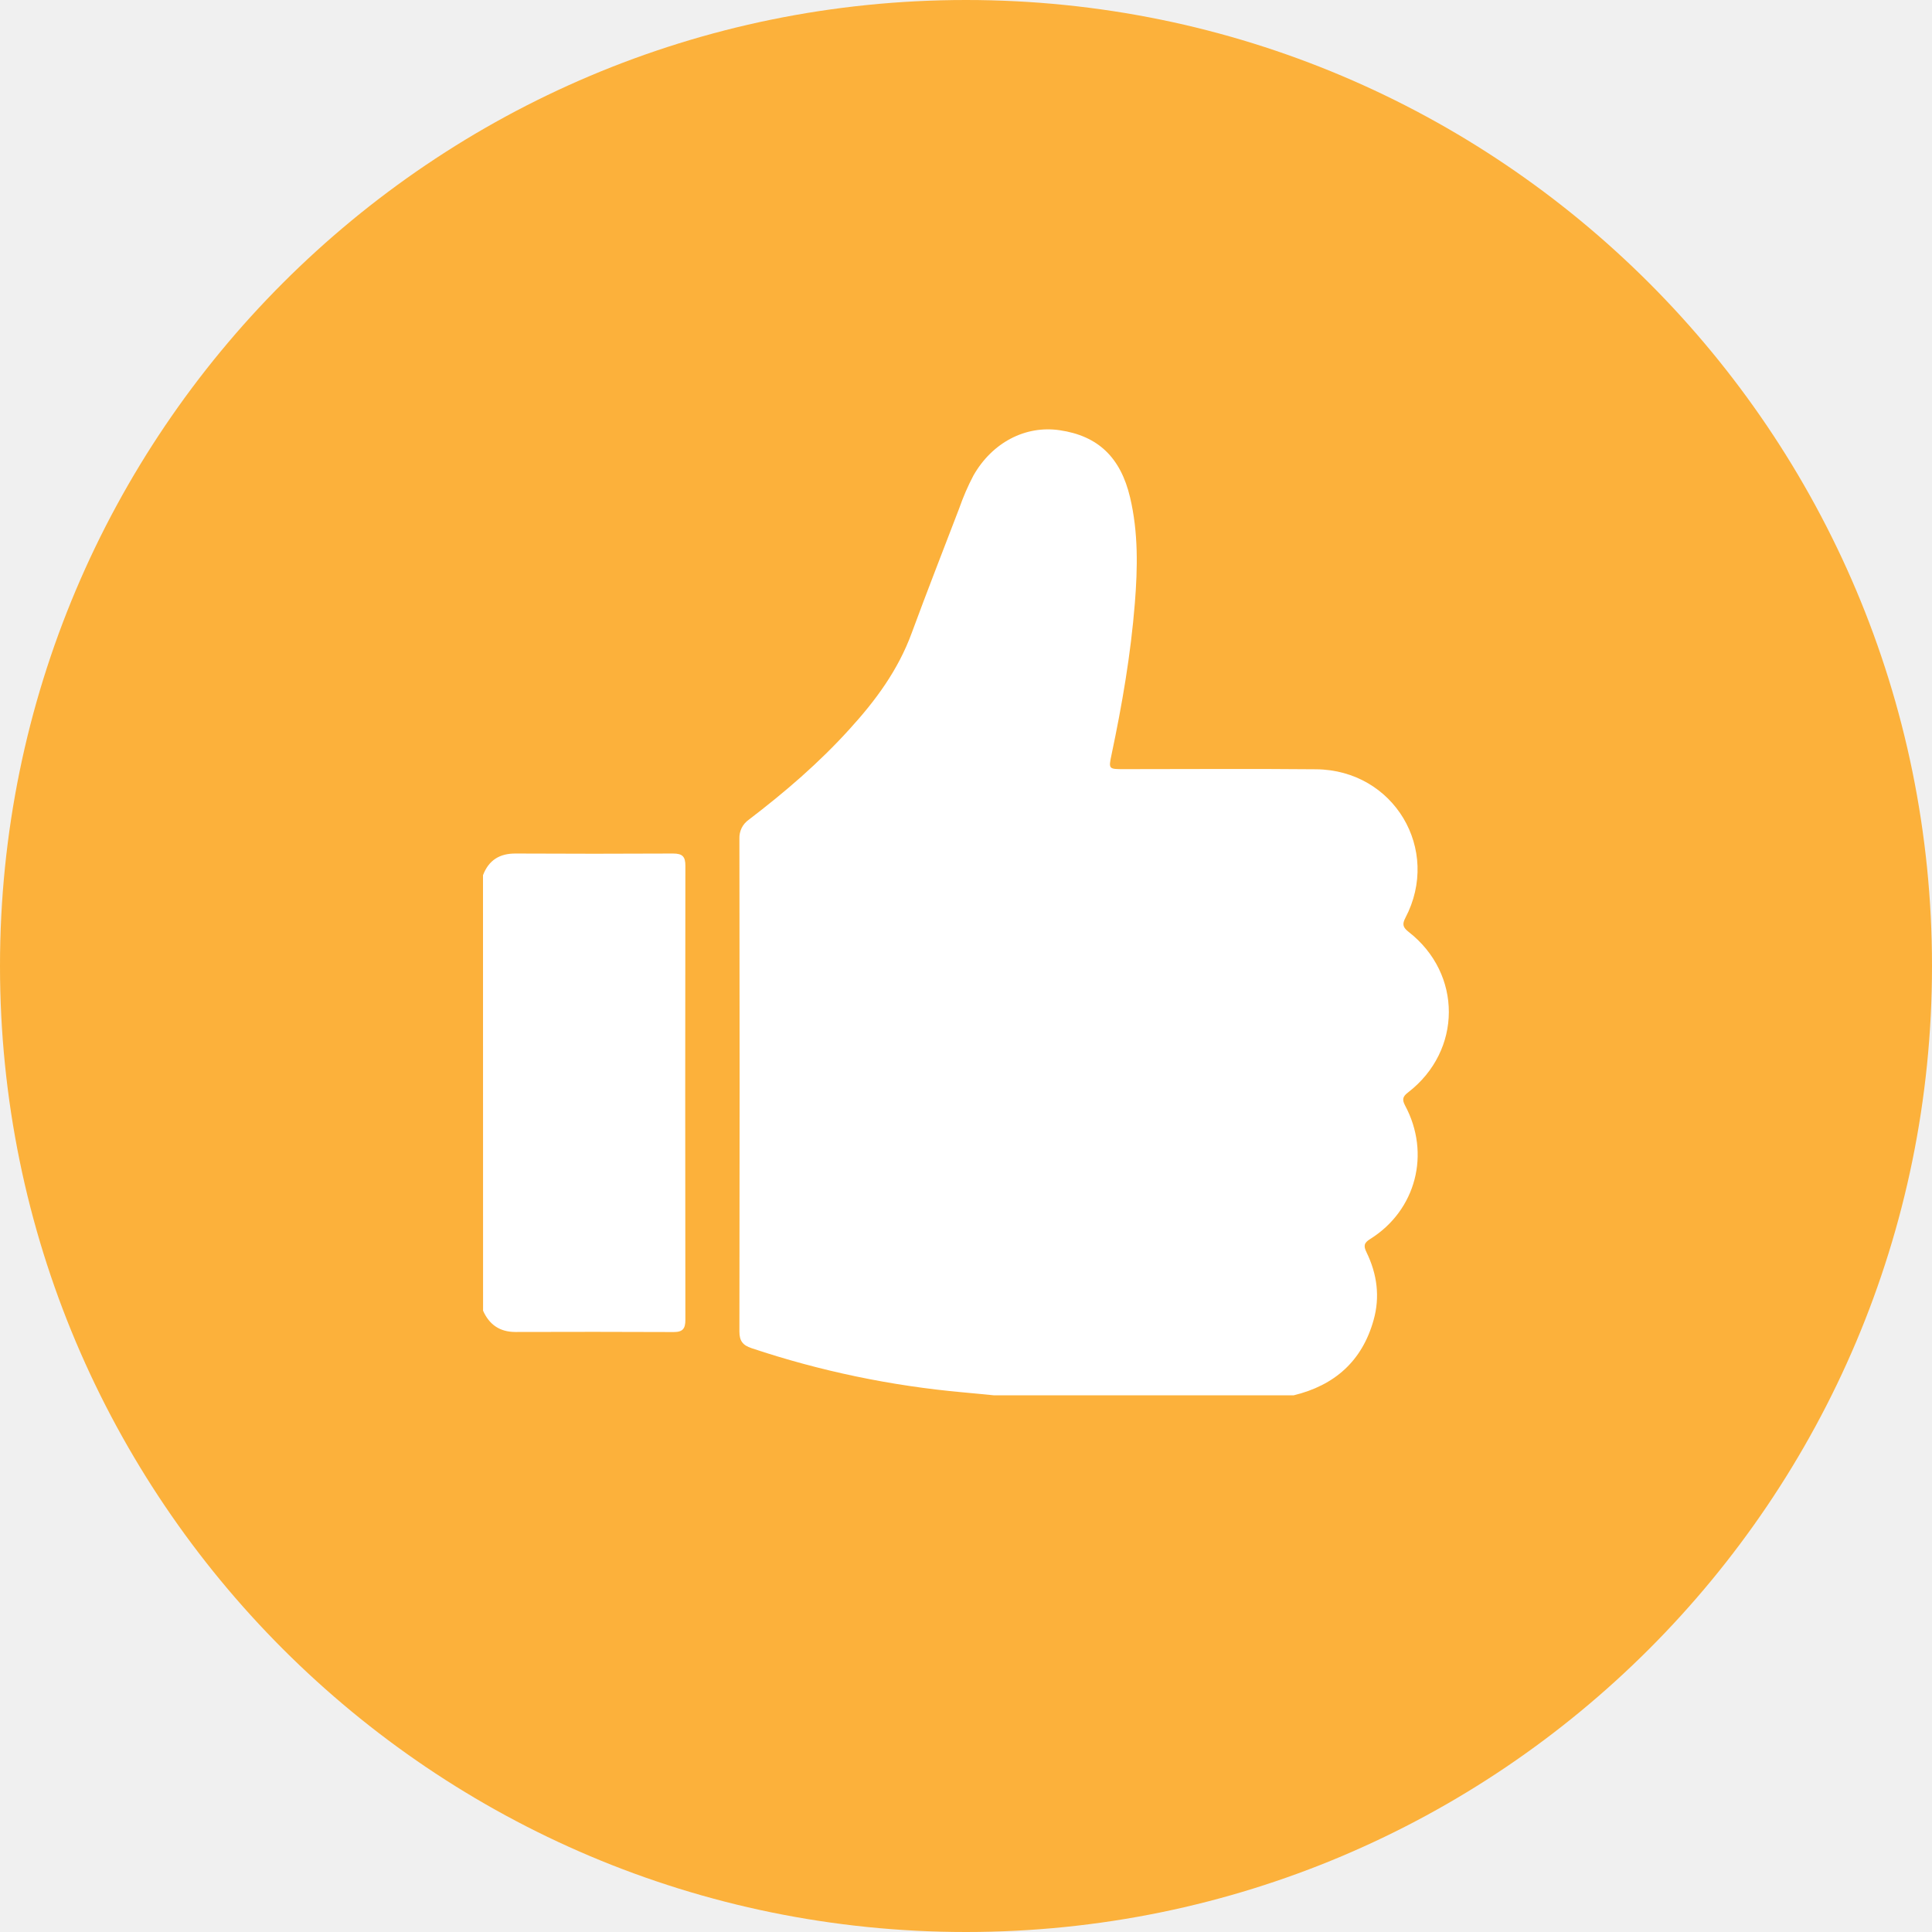
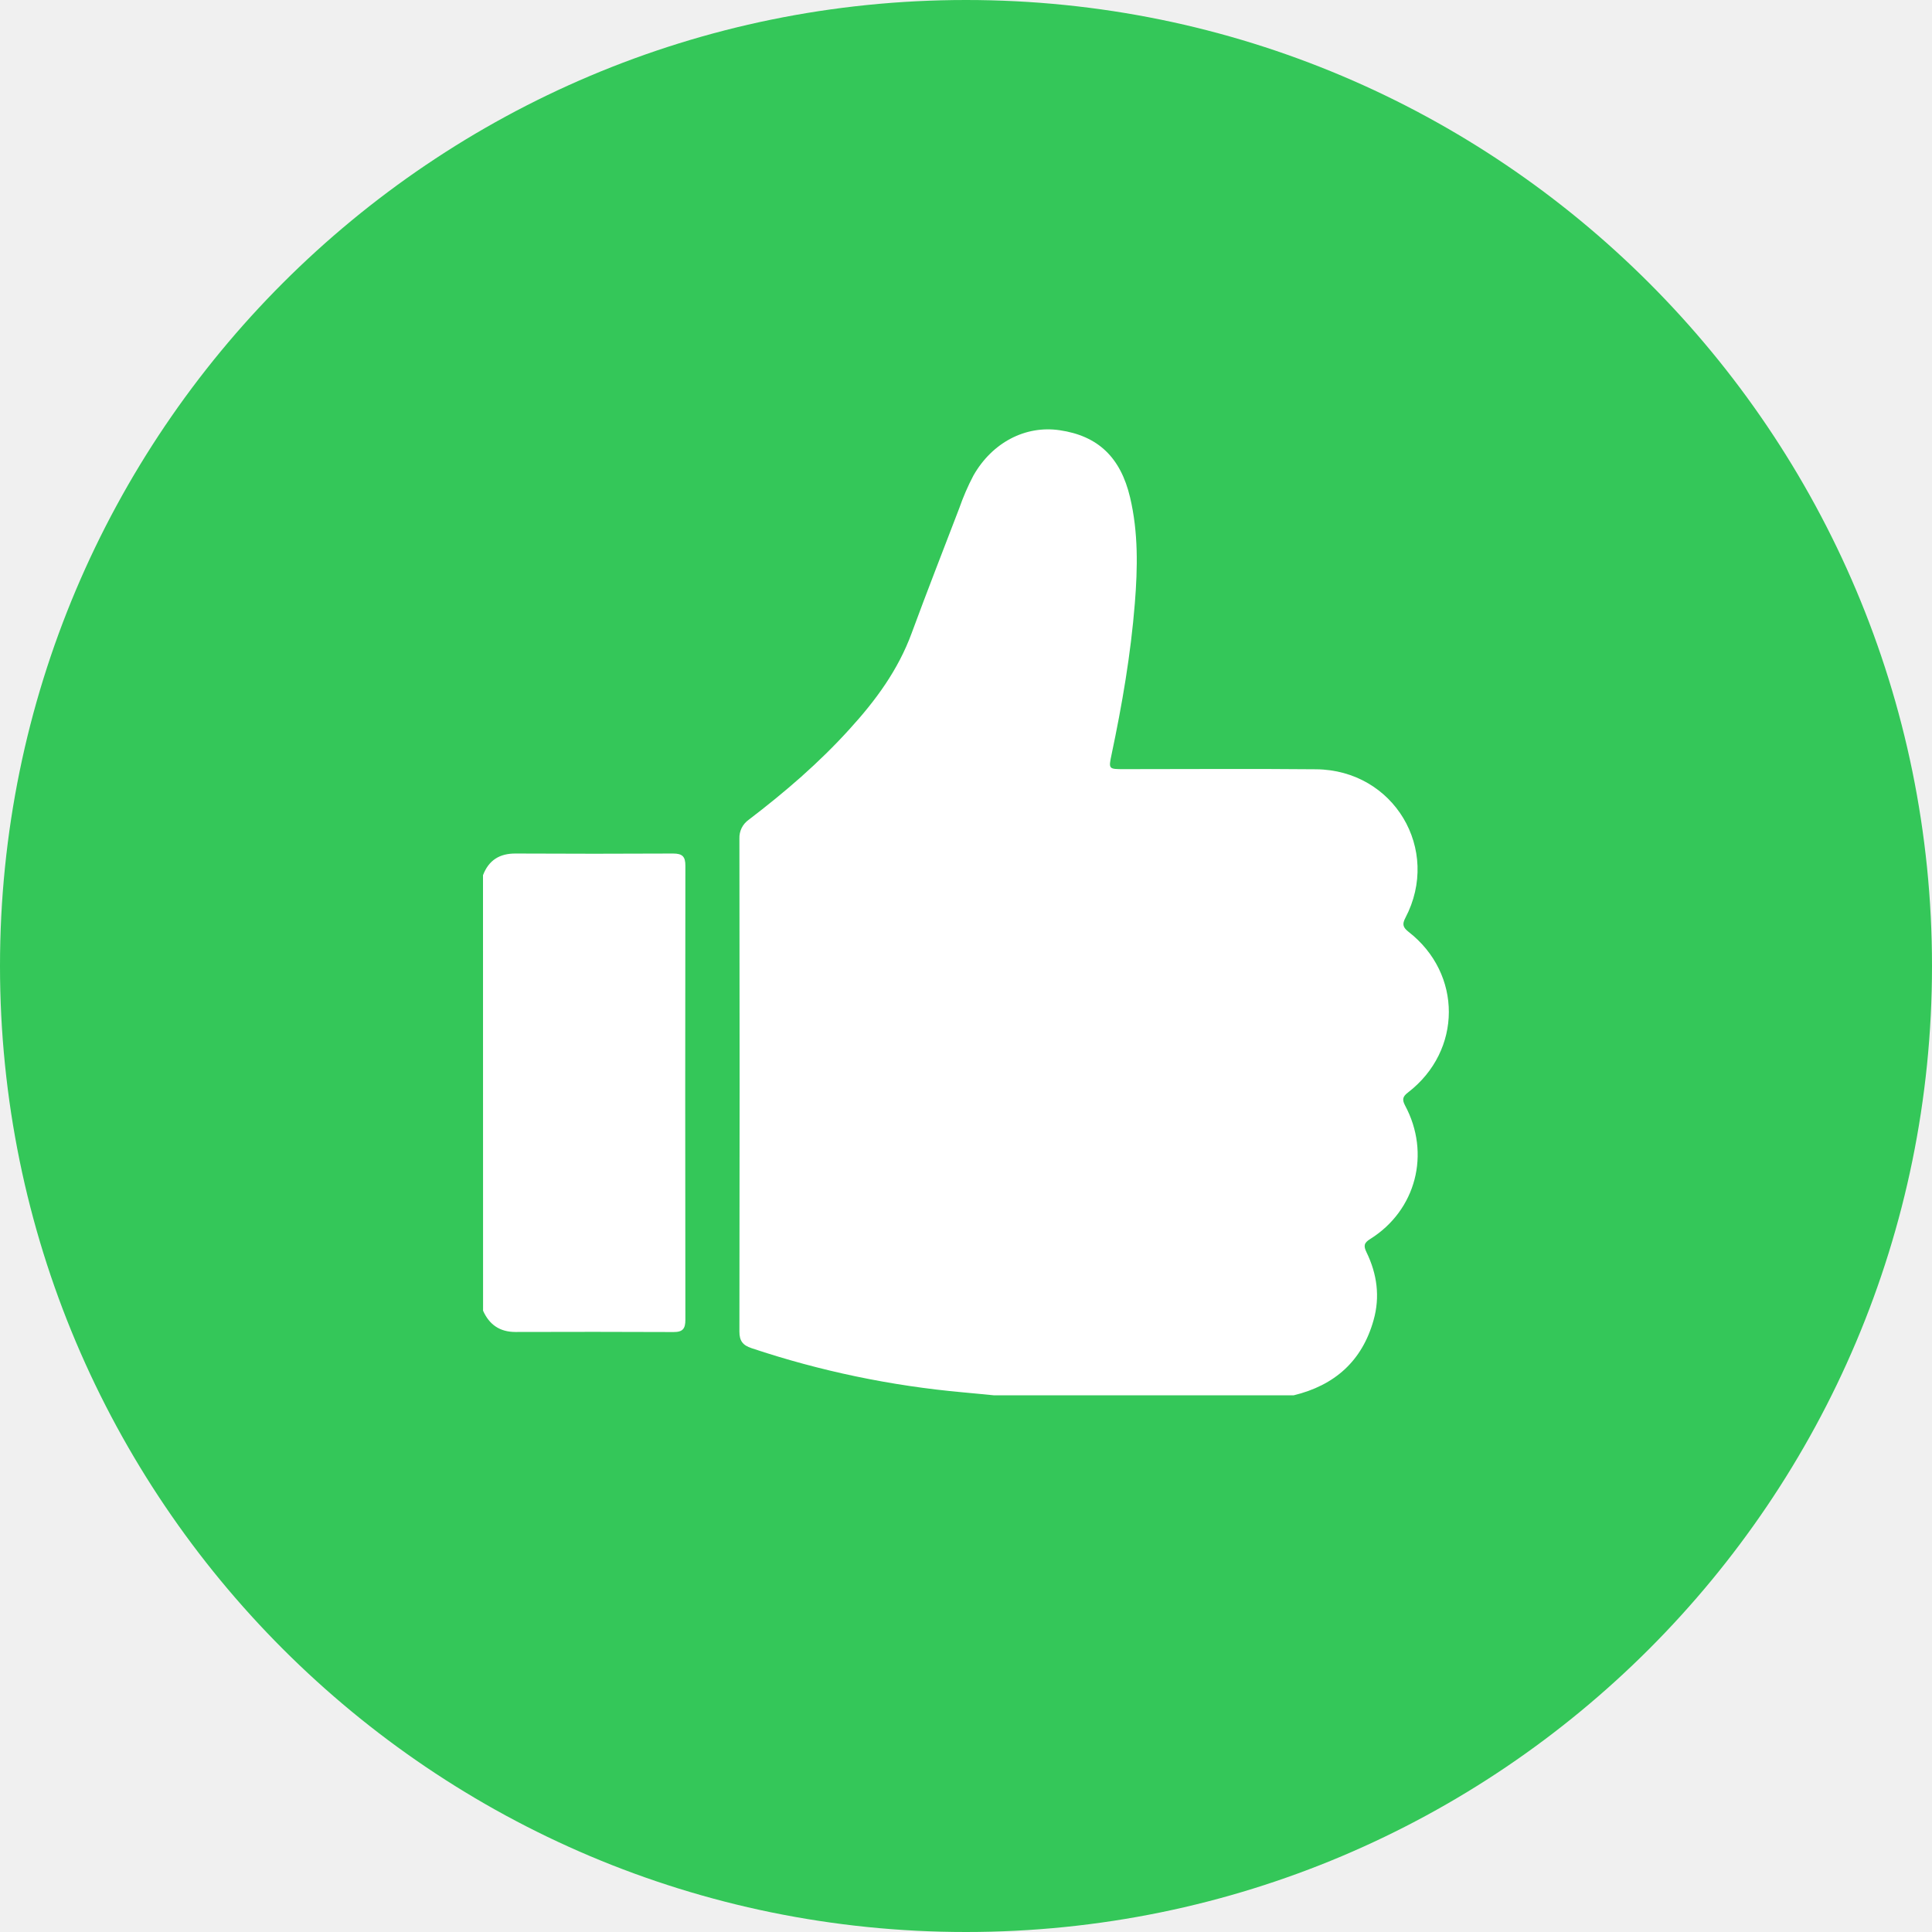
<svg xmlns="http://www.w3.org/2000/svg" width="28" height="28" viewBox="0 0 28 28" fill="none">
-   <circle cx="14" cy="14" r="14" fill="#FCB13B" />
+   <circle cx="14" cy="14" r="14" fill="rgba(52, 199, 89, 1)" />
  <g clip-path="url(#clip0_146_93)">
    <path d="M18.749 20.222H14.405C14.255 20.208 14.107 20.192 13.957 20.179C12.914 20.085 11.886 19.871 10.893 19.539C10.762 19.496 10.716 19.431 10.716 19.296C10.72 16.916 10.72 14.535 10.716 12.155C10.714 12.101 10.725 12.048 10.749 11.999C10.773 11.951 10.809 11.91 10.853 11.879C11.375 11.481 11.872 11.054 12.313 10.566C12.69 10.153 13.016 9.711 13.212 9.177C13.435 8.571 13.671 7.97 13.902 7.366C13.959 7.203 14.027 7.044 14.108 6.891C14.379 6.415 14.859 6.162 15.357 6.235C15.914 6.316 16.241 6.629 16.378 7.209C16.498 7.716 16.488 8.231 16.447 8.743C16.388 9.483 16.262 10.214 16.109 10.938C16.065 11.146 16.067 11.147 16.289 11.147C17.218 11.147 18.147 11.14 19.075 11.149C20.201 11.16 20.889 12.312 20.367 13.304C20.319 13.396 20.333 13.441 20.414 13.505C21.195 14.112 21.192 15.227 20.407 15.832C20.33 15.89 20.317 15.934 20.363 16.021C20.737 16.718 20.523 17.54 19.859 17.956C19.767 18.013 19.759 18.056 19.805 18.15C19.957 18.463 20.003 18.793 19.907 19.132C19.741 19.726 19.342 20.078 18.749 20.222Z" fill="white" />
    <path d="M7 12.684C7.083 12.467 7.24 12.368 7.474 12.37C8.234 12.374 8.994 12.374 9.754 12.37C9.891 12.37 9.934 12.414 9.933 12.55C9.93 14.743 9.93 16.936 9.933 19.128C9.933 19.255 9.896 19.306 9.762 19.305C8.998 19.301 8.233 19.302 7.47 19.304C7.242 19.304 7.091 19.197 7.001 18.996L7 12.684Z" fill="white" />
  </g>
  <defs>
    <clipPath id="clip0_146_93">
      <rect width="14" height="14" fill="white" transform="translate(7 6.22217)" />
    </clipPath>
  </defs>
</svg>
